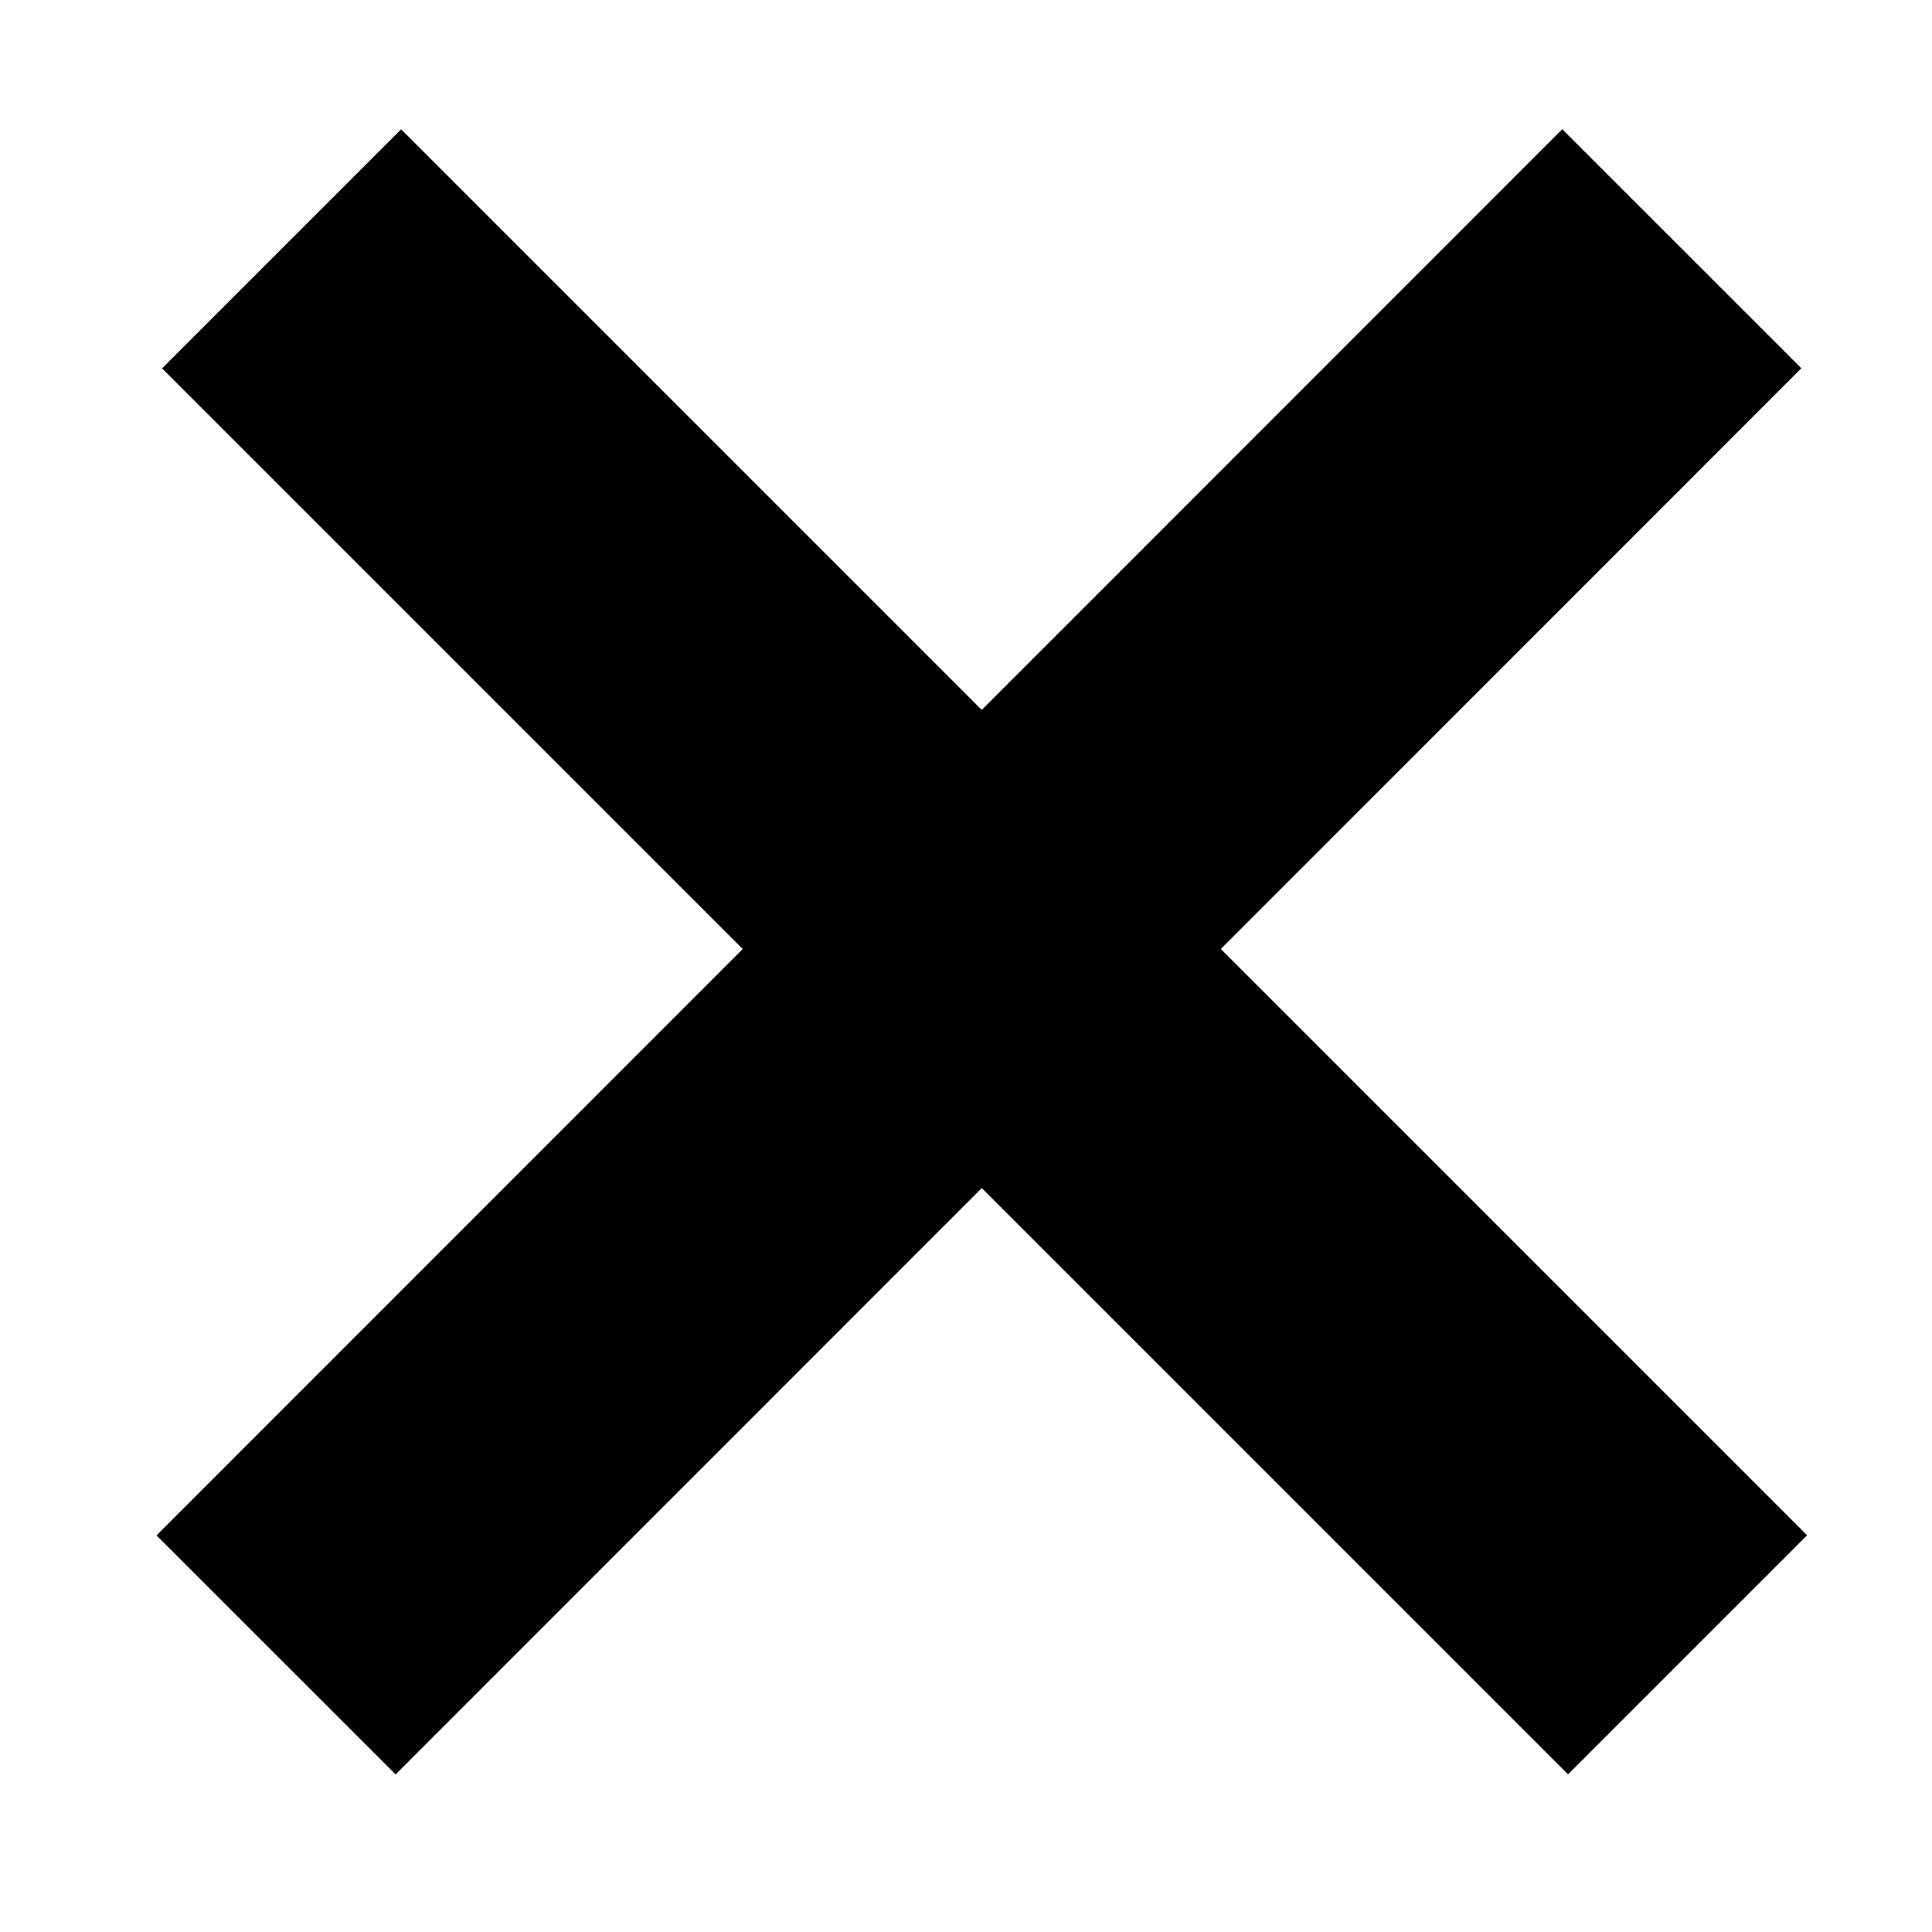
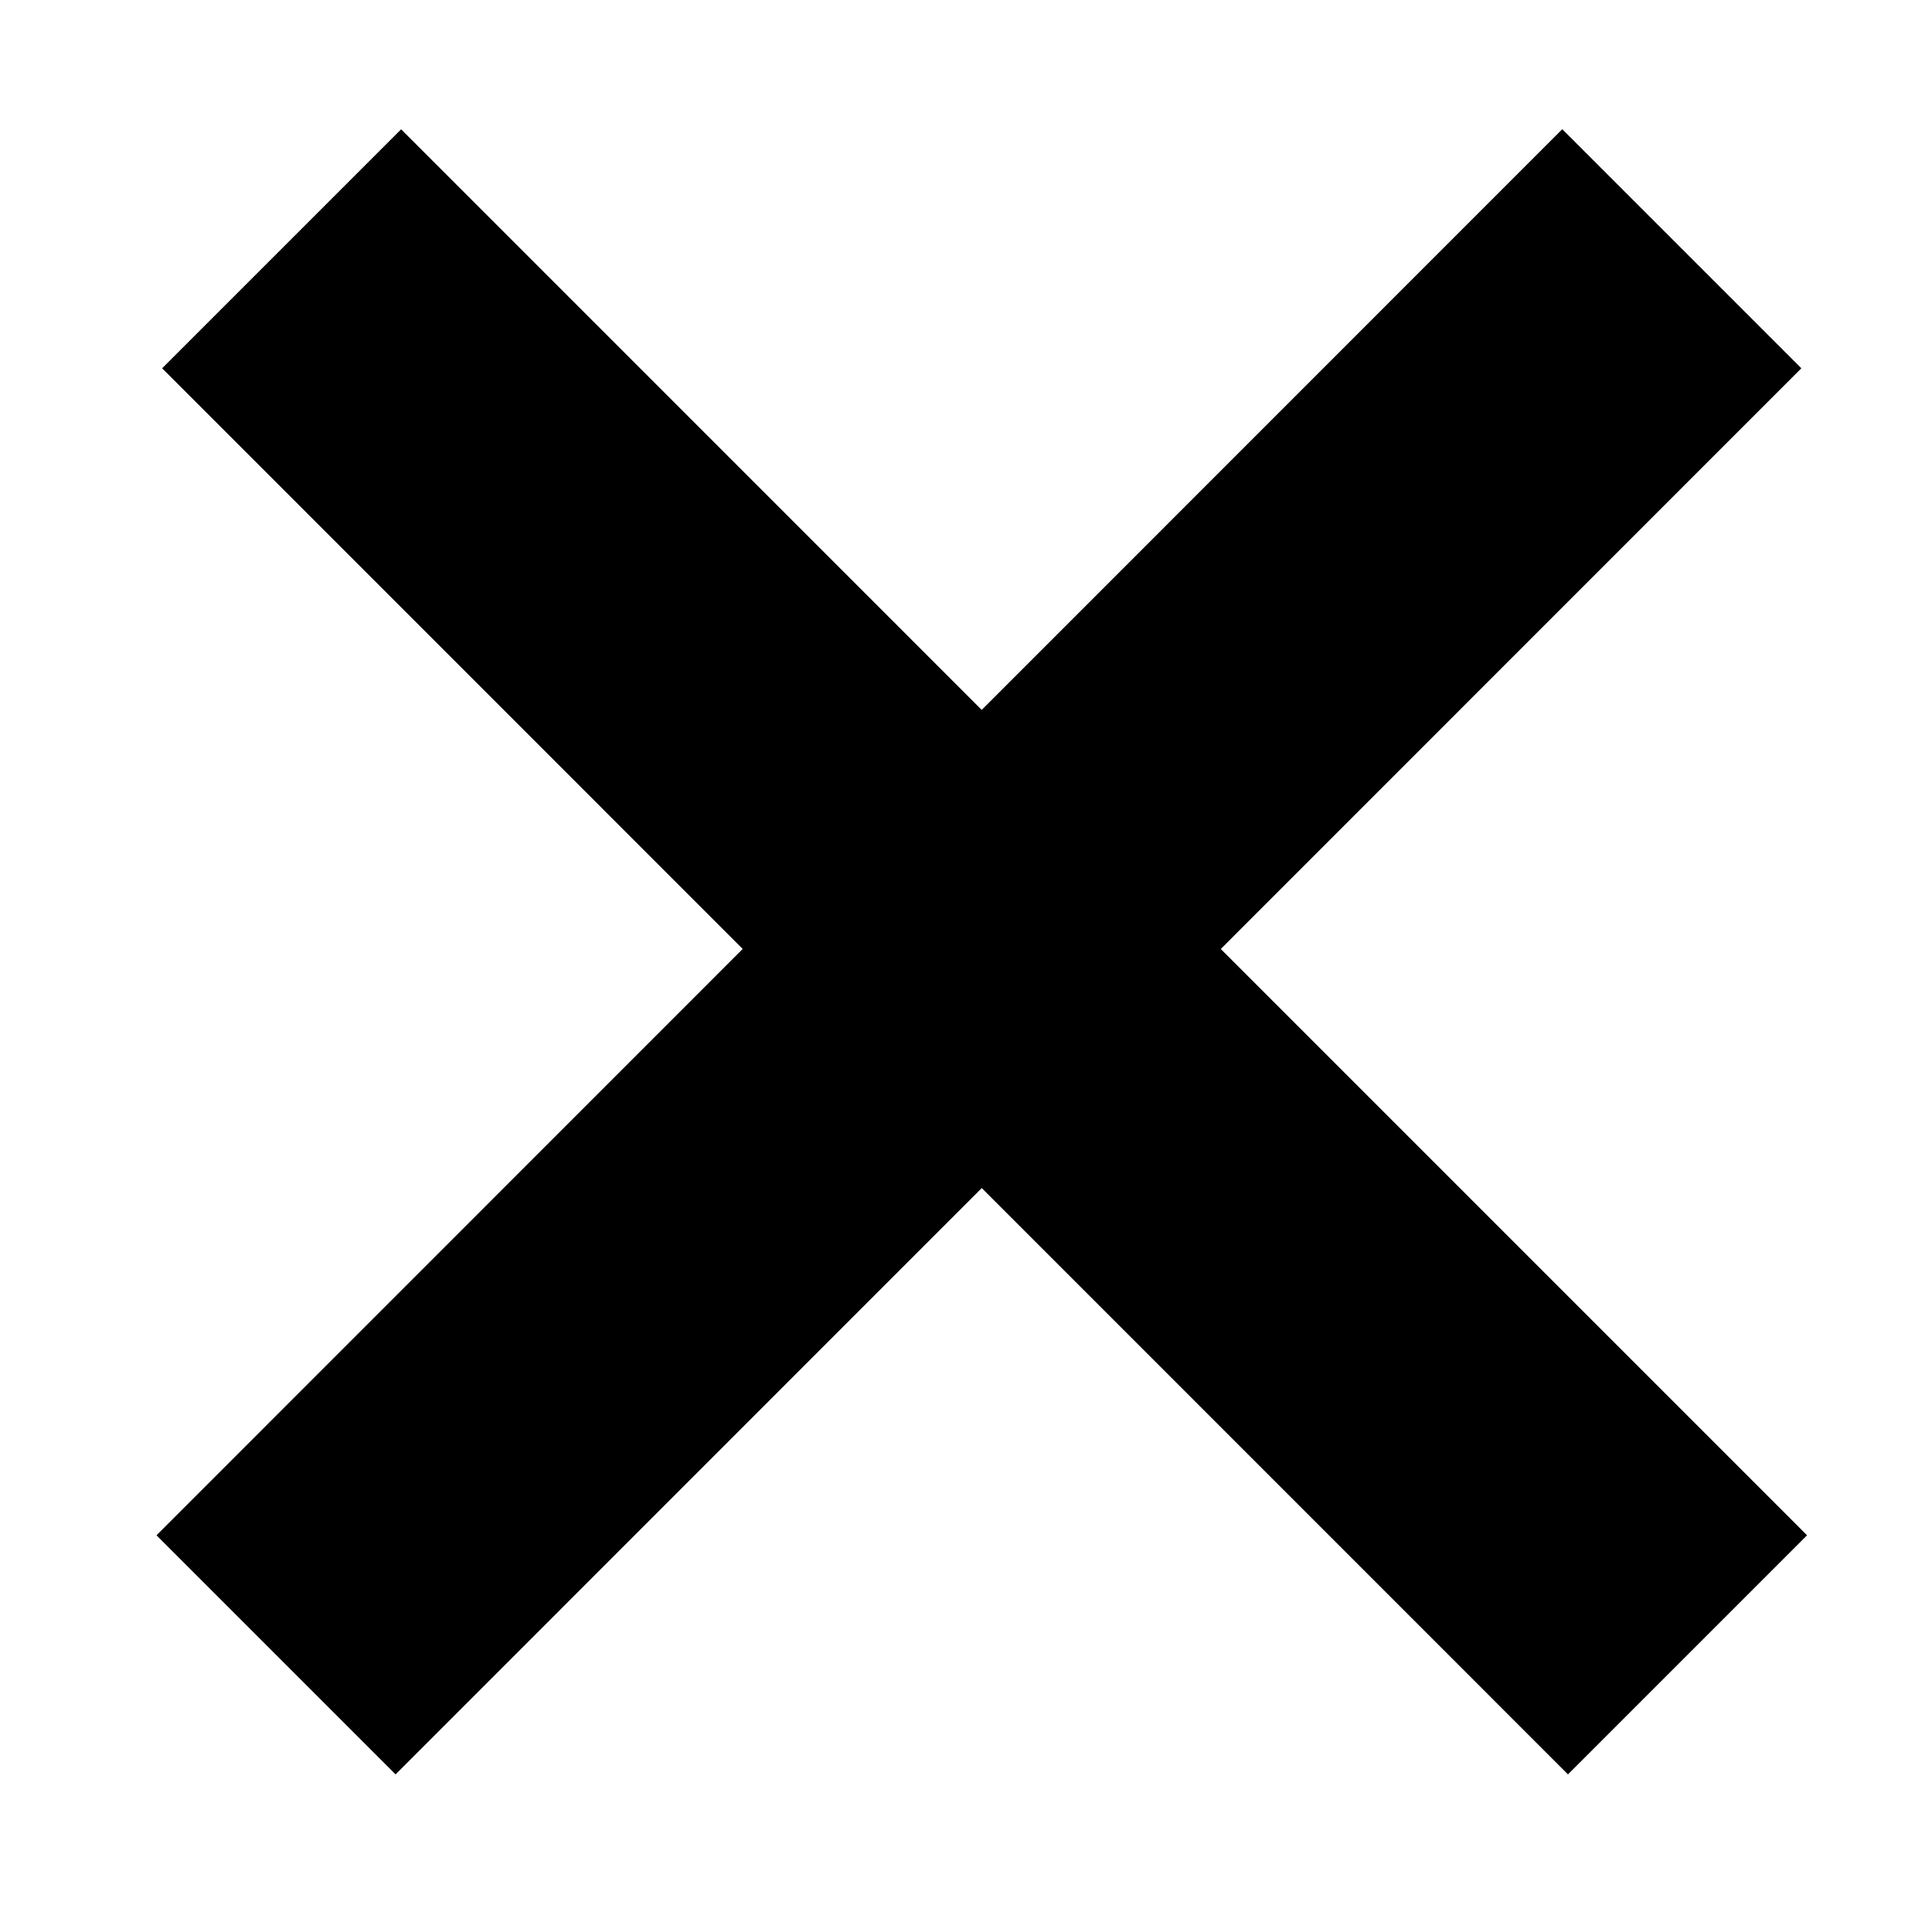
- <svg xmlns="http://www.w3.org/2000/svg" version="1.1" id="Layer_1" x="0px" y="0px" viewBox="0 0 24 24" enable-background="new 0 0 24 24" xml:space="preserve">
+ <svg xmlns="http://www.w3.org/2000/svg" id="Layer_1" viewBox="0 0 24 24">
  <g>
    <g>
      <g>
-         <rect x="-0.1" y="9.7" transform="matrix(0.7071 0.7071 -0.7071 0.7071 11.9126 -5.1819)" width="24.7" height="4.2" />
+         <path d="M4.983 1.606l17.465 17.466-2.97 2.97L2.014 4.575z" />
      </g>
      <g>
-         <rect x="10.1" y="-0.5" transform="matrix(0.7072 0.707 -0.707 0.7072 11.9109 -5.1819)" width="4.2" height="24.7" />
+         <path d="M19.407 1.605l2.97 2.97L4.914 22.042l-2.97-2.97z" />
      </g>
    </g>
  </g>
</svg>
